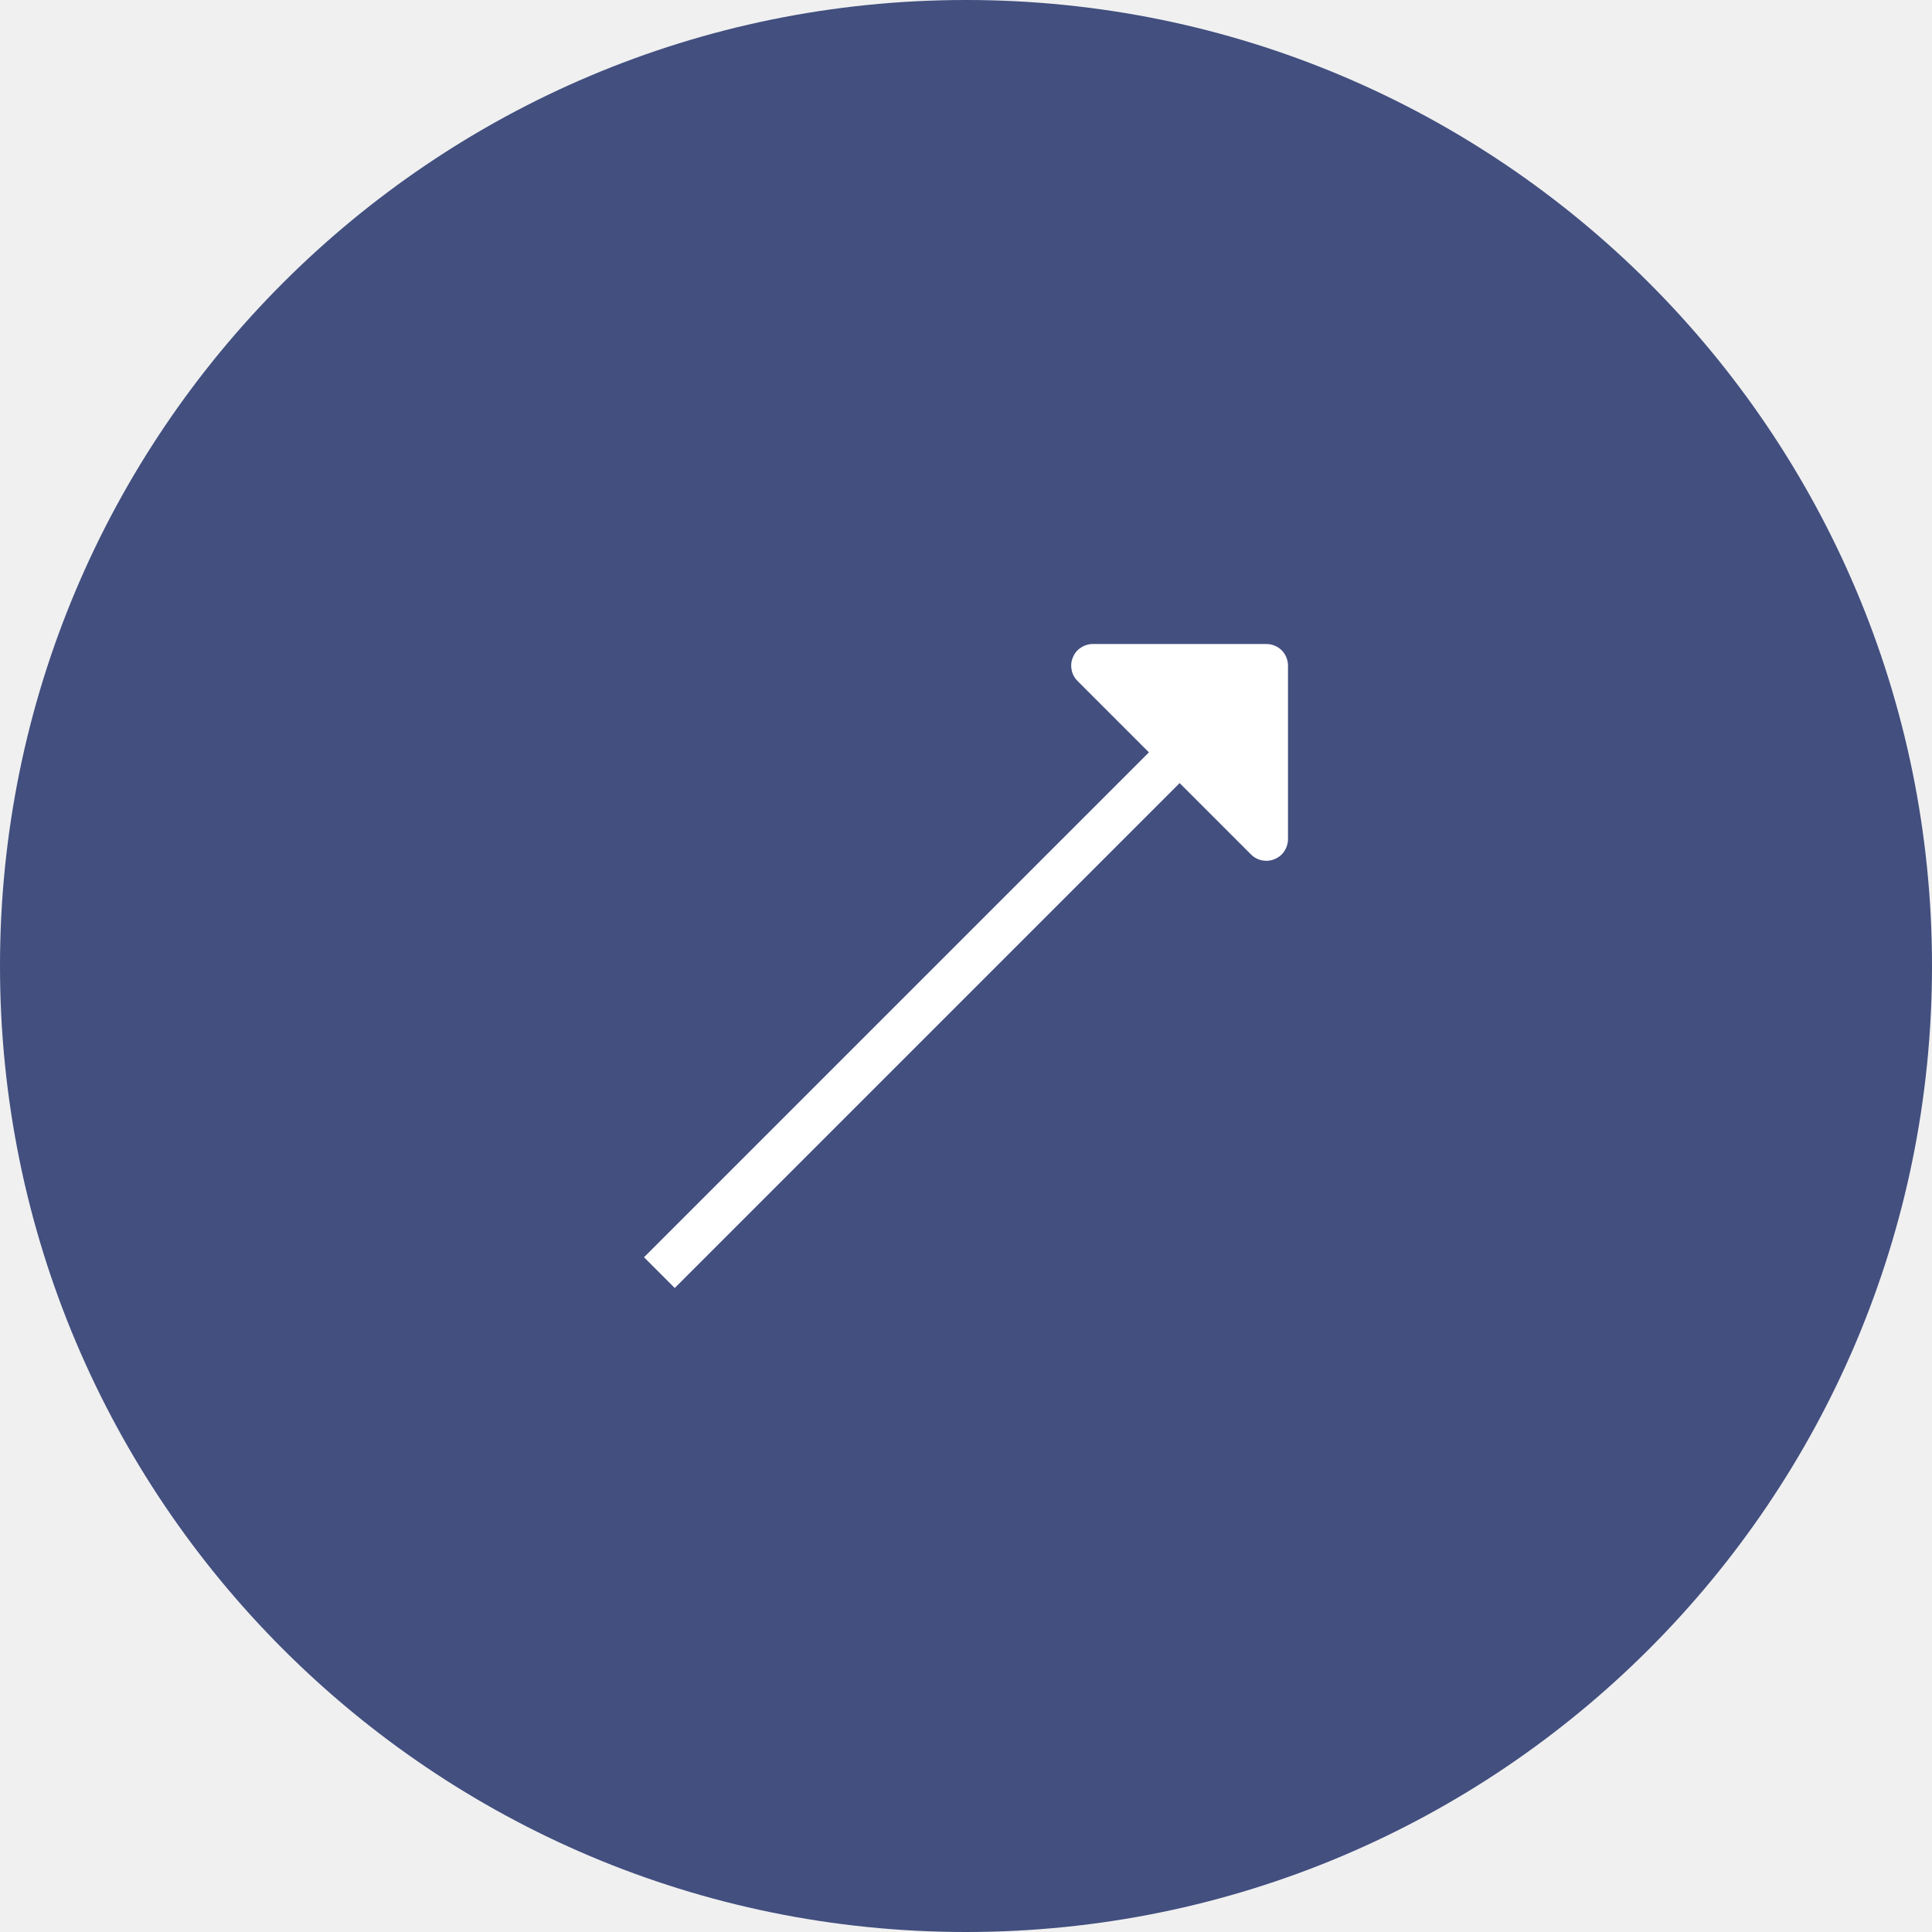
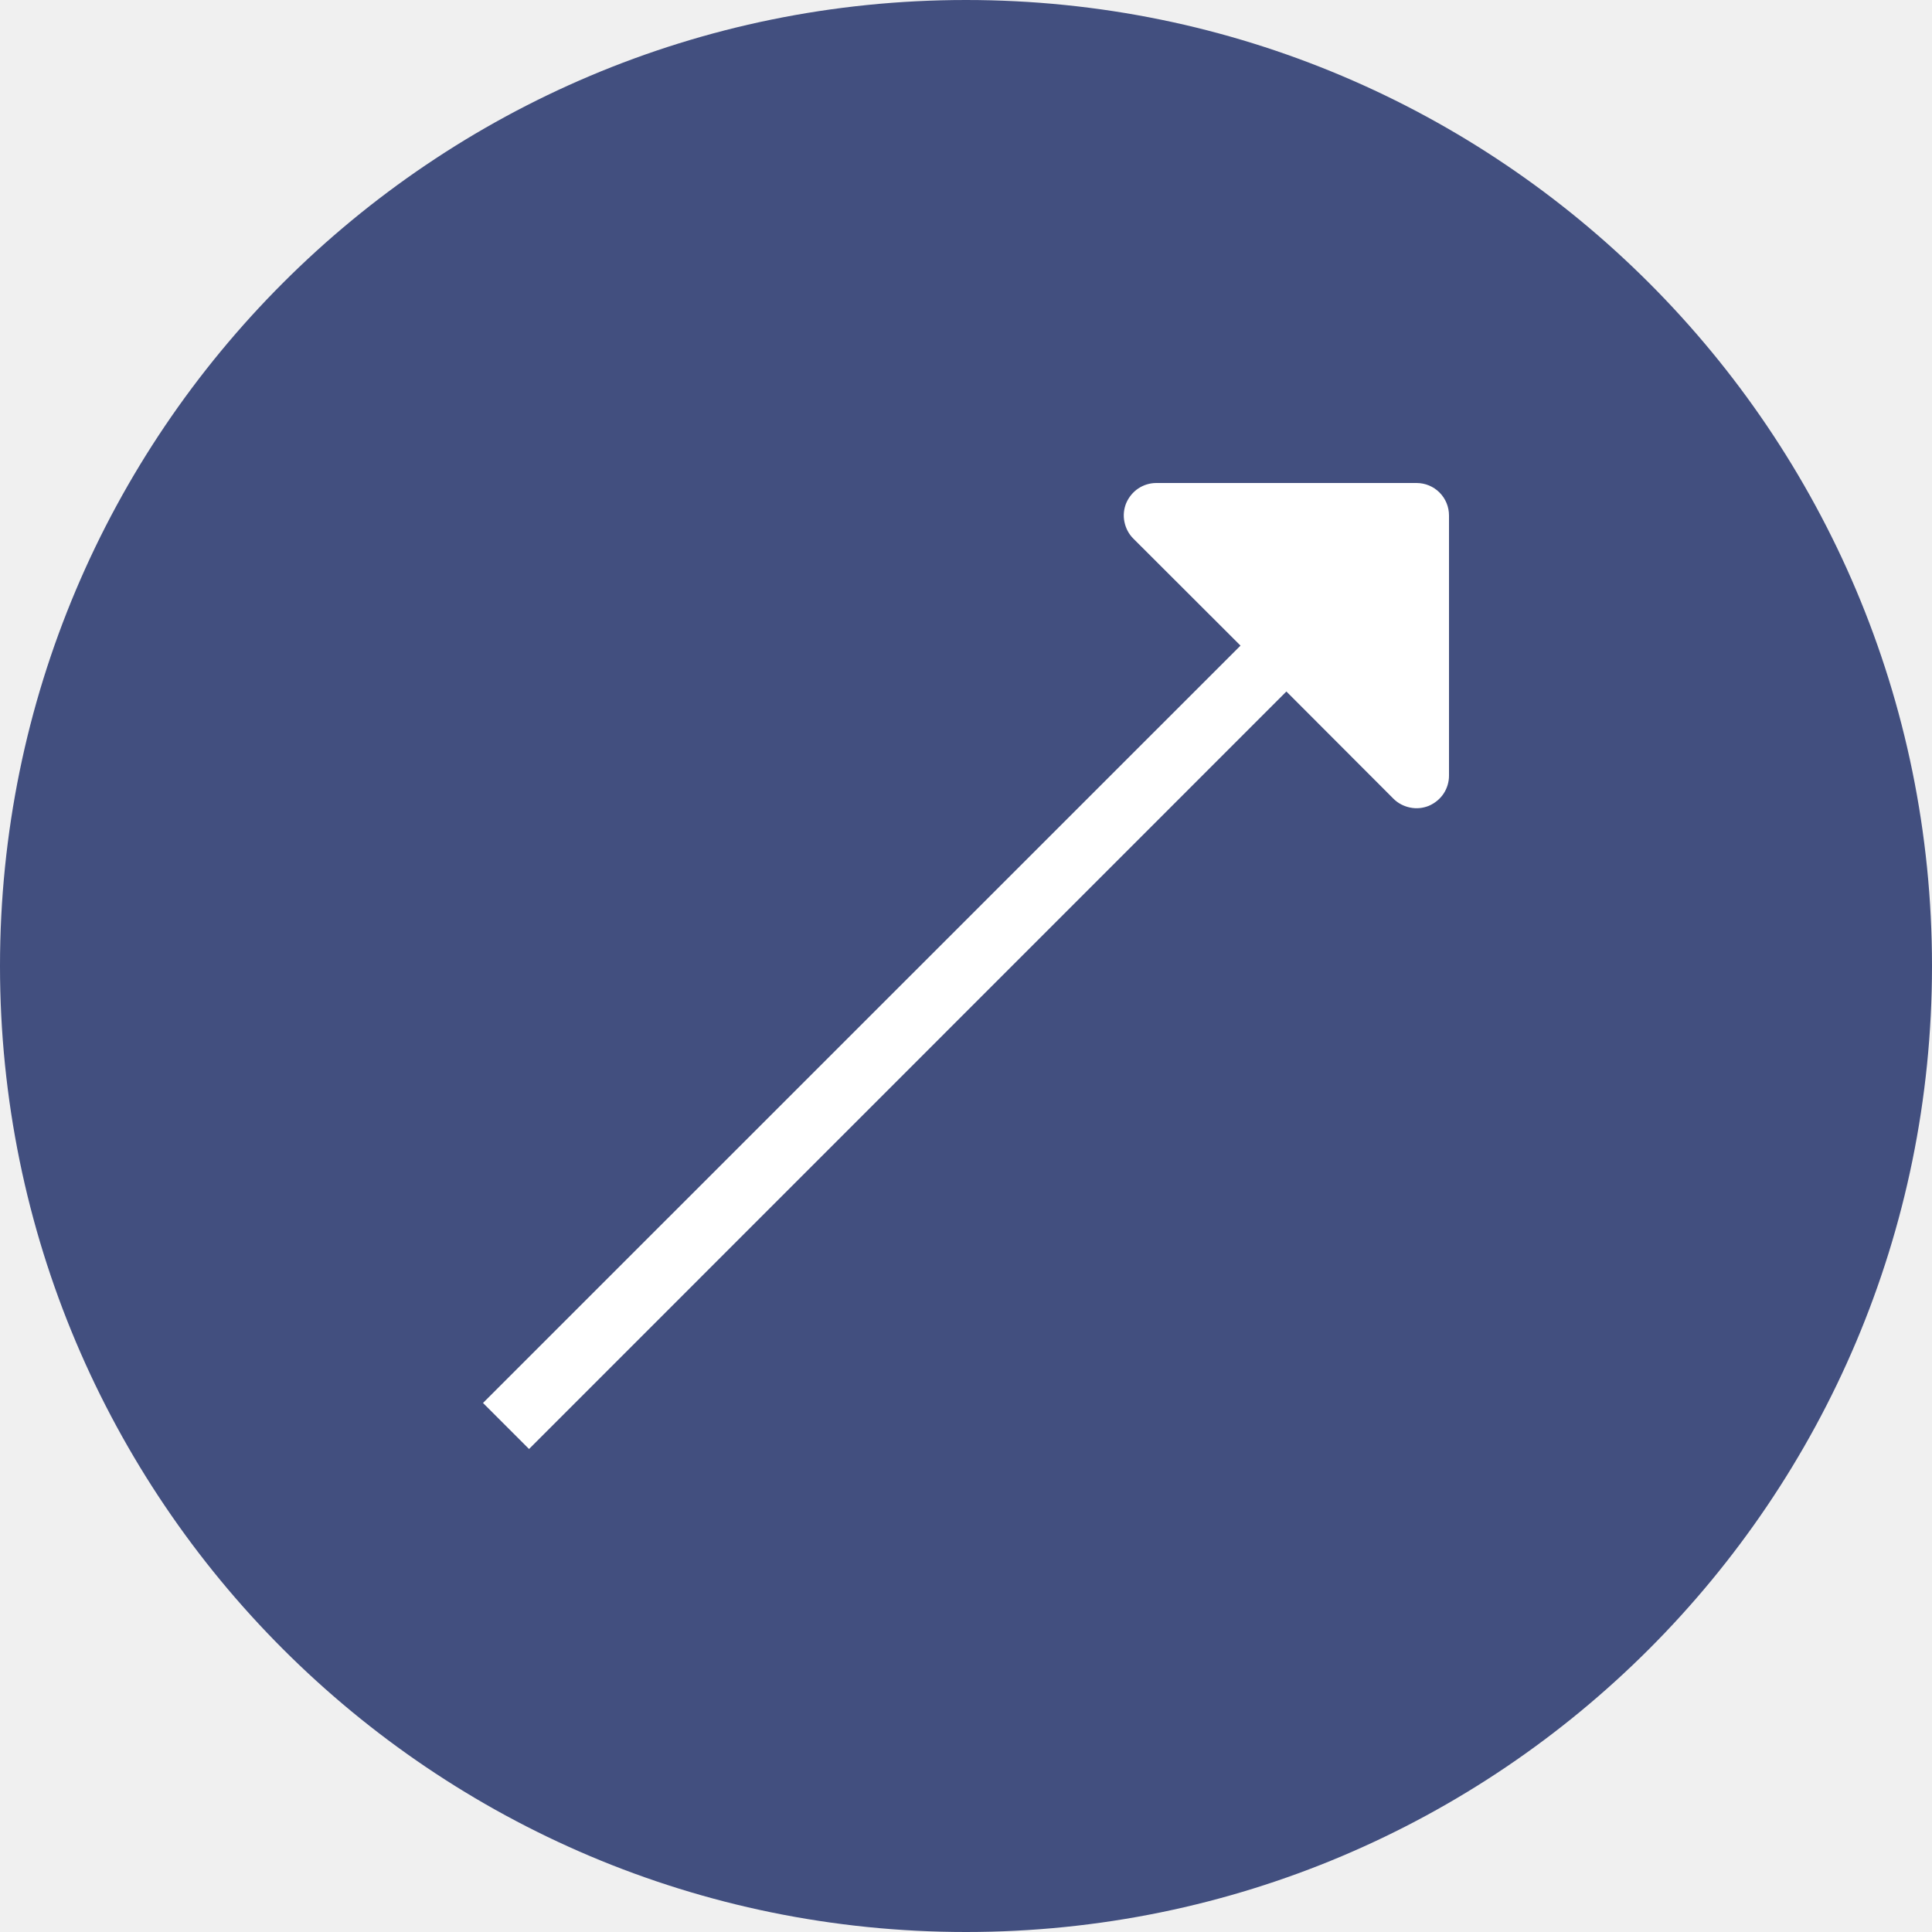
<svg xmlns="http://www.w3.org/2000/svg" width="12" height="12" viewBox="0 0 12 12" fill="none">
  <circle cx="6" cy="6" r="6" fill="#424F7F" />
-   <path d="M6.788 4H7.865C7.901 4 7.935 4.014 7.961 4.039C7.986 4.065 8 4.099 8 4.135V5.212C8 5.238 7.992 5.265 7.977 5.287C7.963 5.309 7.942 5.326 7.917 5.336C7.892 5.347 7.865 5.349 7.839 5.344C7.813 5.339 7.789 5.326 7.77 5.307L7.327 4.864L4.191 8L4 7.809L7.136 4.673L6.693 4.23C6.674 4.211 6.661 4.187 6.656 4.161C6.651 4.135 6.653 4.108 6.664 4.083C6.674 4.058 6.691 4.037 6.713 4.023C6.735 4.008 6.762 4 6.788 4Z" fill="white" />
+   <path d="M7.182 3H8.798C8.852 3 8.903 3.021 8.941 3.059C8.979 3.097 9 3.148 9 3.202V4.818C9 4.858 8.988 4.897 8.966 4.93C8.944 4.963 8.912 4.989 8.875 5.005C8.838 5.02 8.798 5.024 8.759 5.016C8.719 5.008 8.683 4.989 8.655 4.961L7.99 4.295L3.286 9L3 8.714L7.705 4.01L7.039 3.345C7.011 3.317 6.992 3.281 6.984 3.241C6.976 3.202 6.98 3.162 6.995 3.125C7.011 3.088 7.037 3.056 7.07 3.034C7.103 3.012 7.142 3 7.182 3Z" fill="white" />
</svg>
